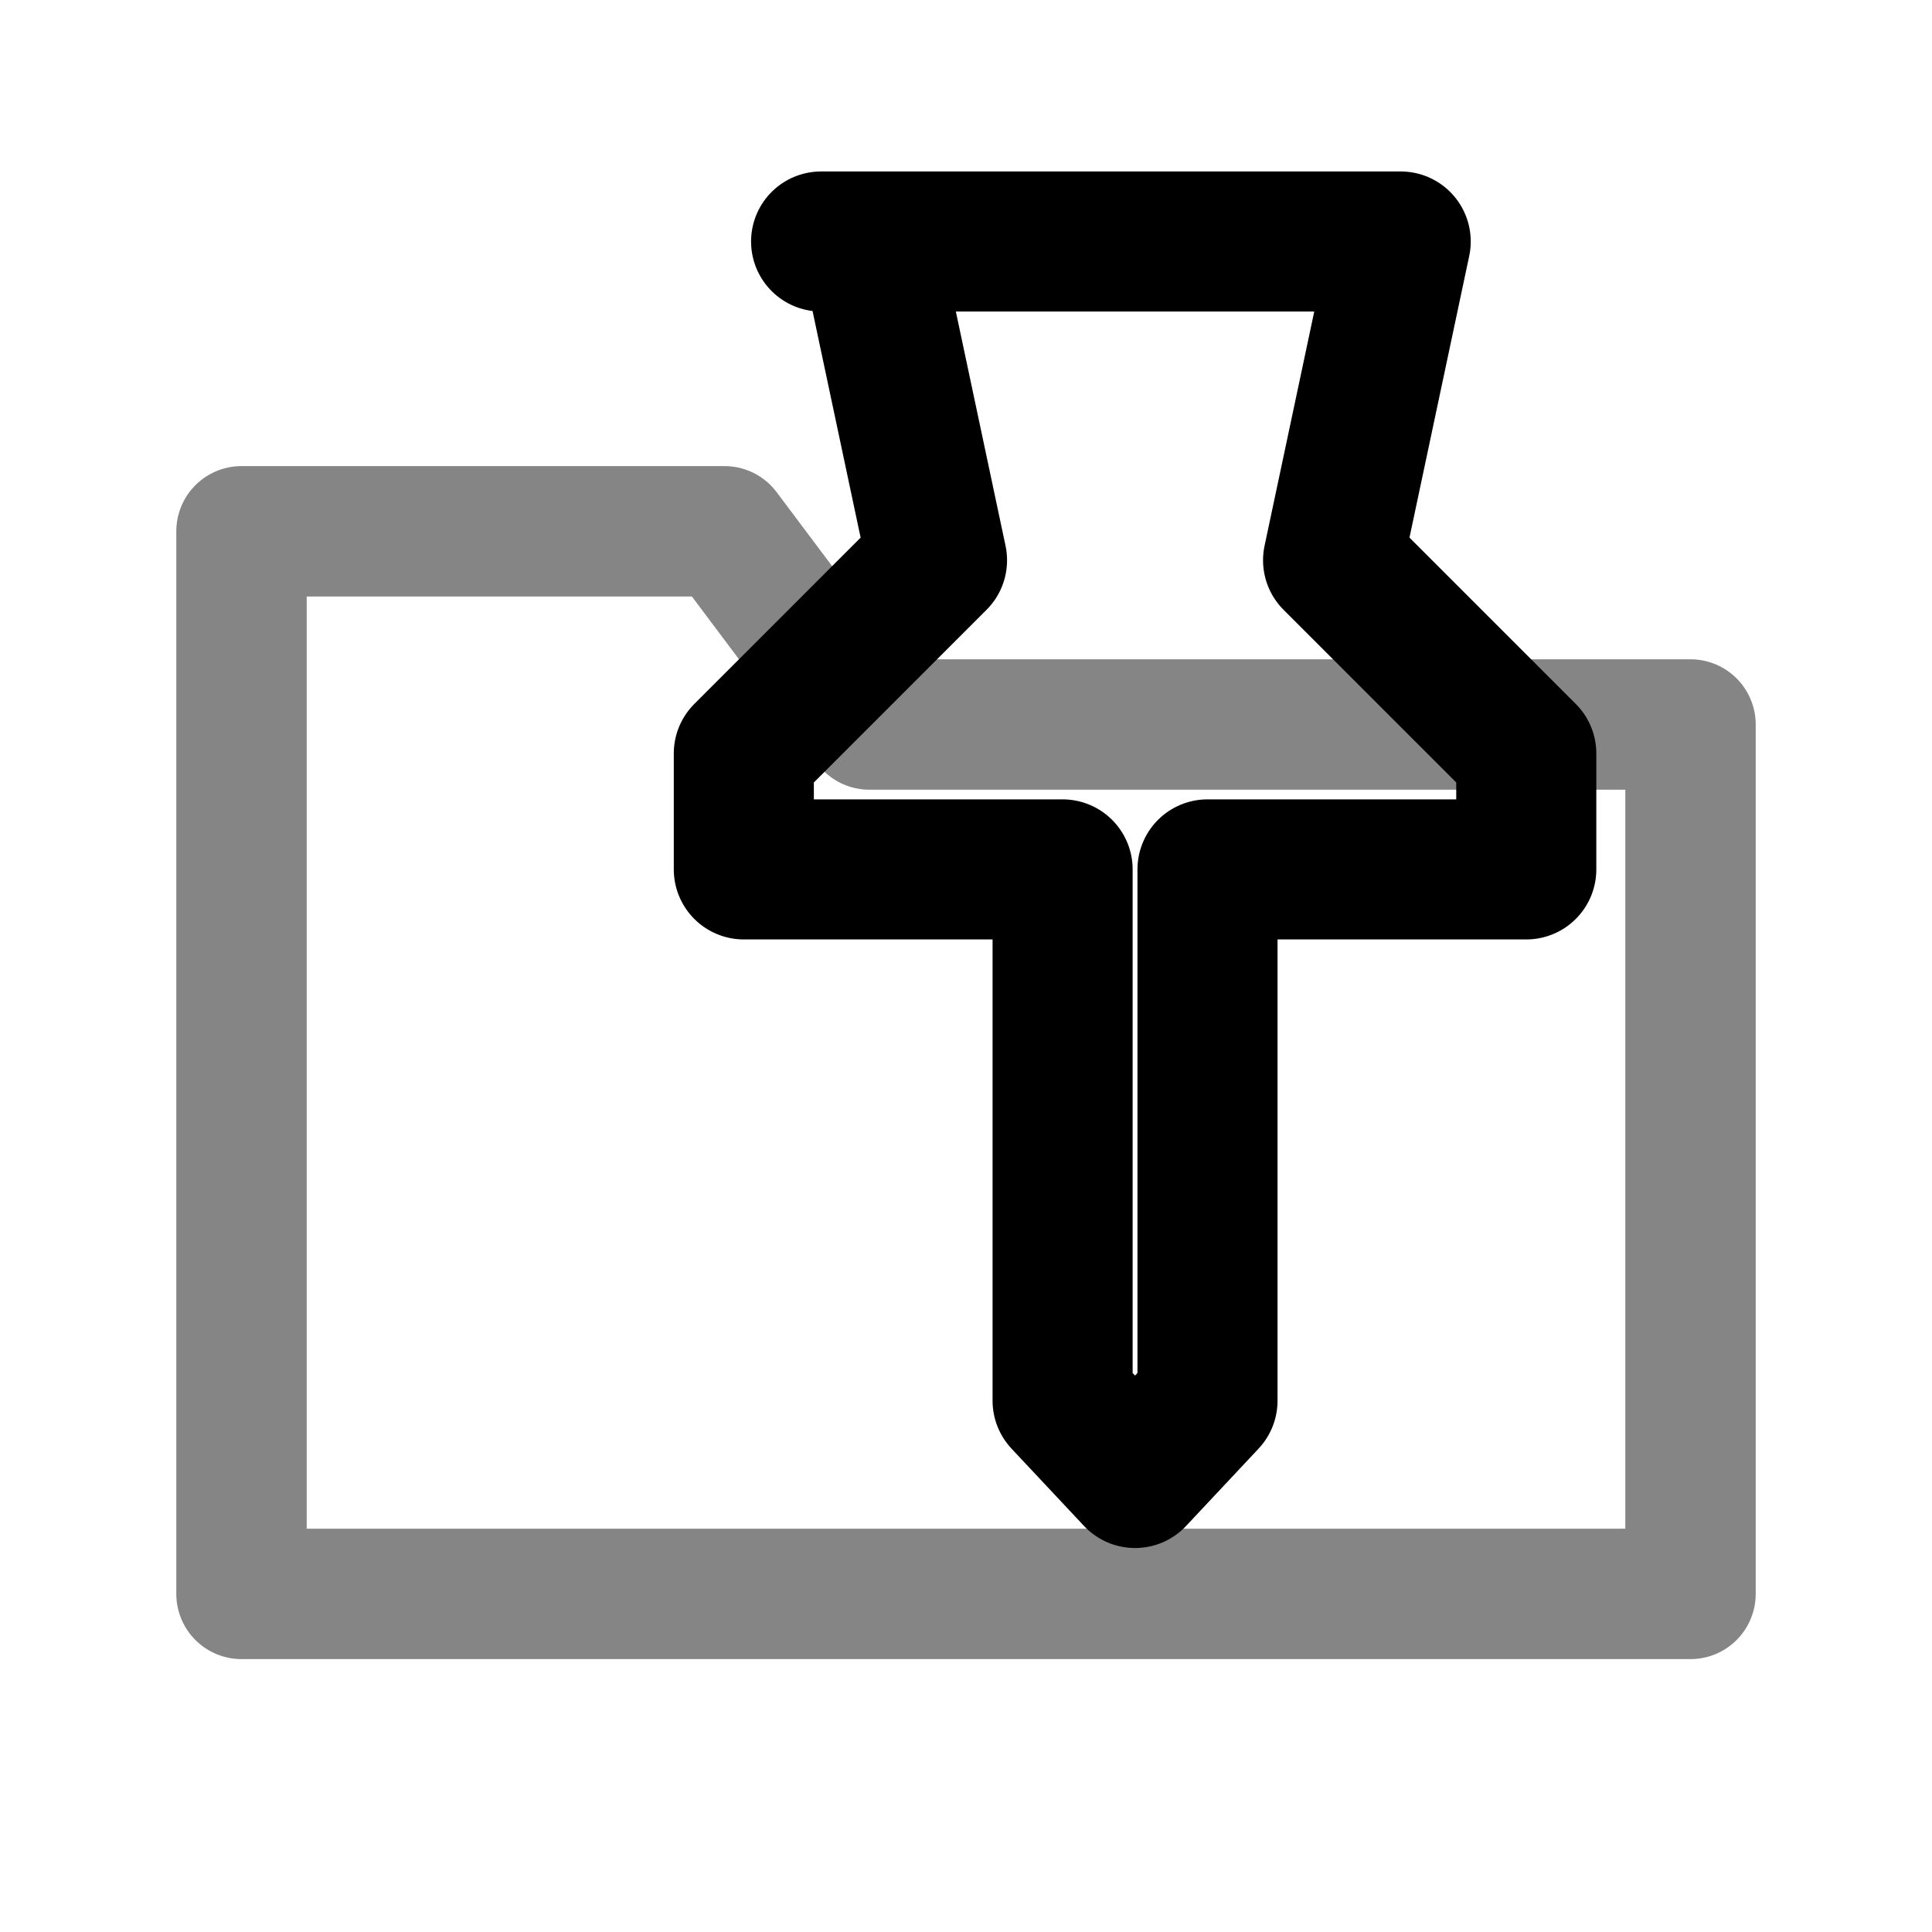
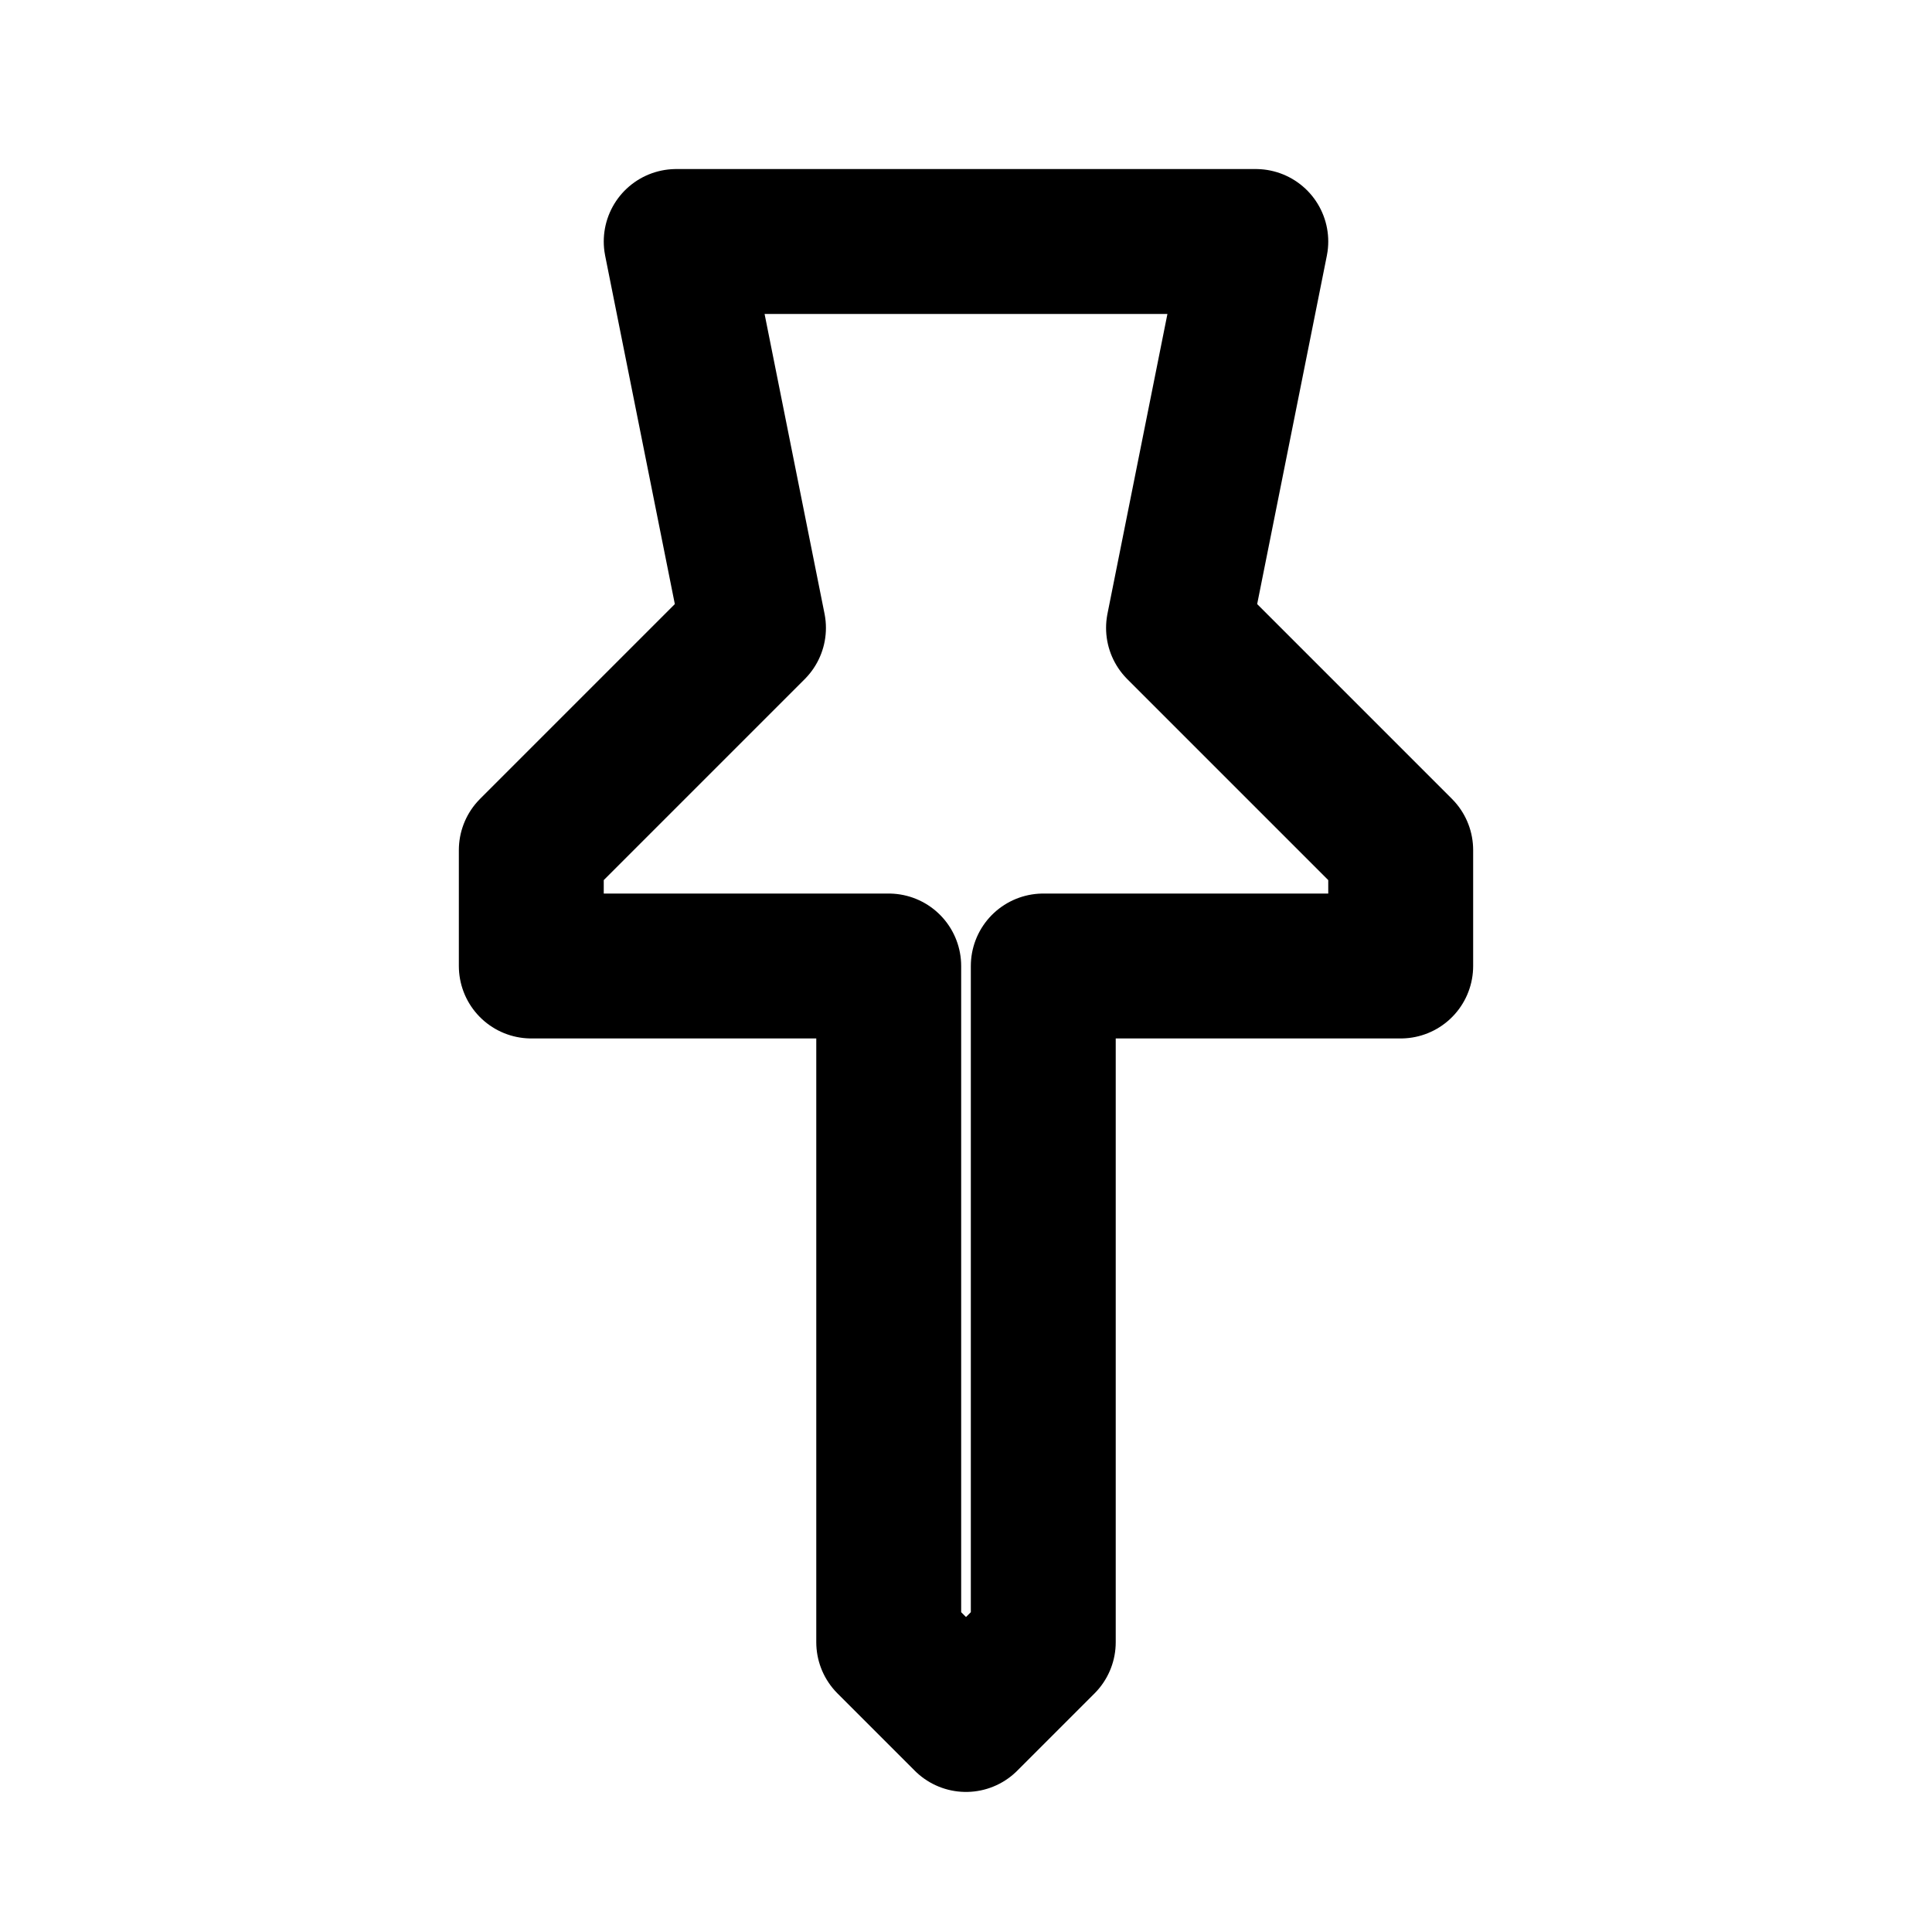
<svg xmlns="http://www.w3.org/2000/svg" viewBox="0 0 20 20" fill="none">
-   <path d="M2.5 5.5h5l1.5 2h8.5v9h-15v-11Z" stroke="currentColor" stroke-width="1.35" stroke-linecap="round" stroke-linejoin="round" stroke-opacity=".48" />
-   <path d="M8.5 2.5h6l-.7 3.3 2 2V9H12.5v5.5l-.75.8-.75-.8V9H7.7V7.8l2-2-.7-3.3Z" stroke="currentColor" stroke-width="1.45" stroke-linecap="round" stroke-linejoin="round" />
+   <path d="M7 2.5h6l-.8 4 2.3 2.3V10h-3.7v7l-.8.8-.8-.8v-7H5.5V8.8l2.3-2.3-.8-4Z" stroke="currentColor" stroke-width="1.5" stroke-linecap="round" stroke-linejoin="round" />
</svg>
